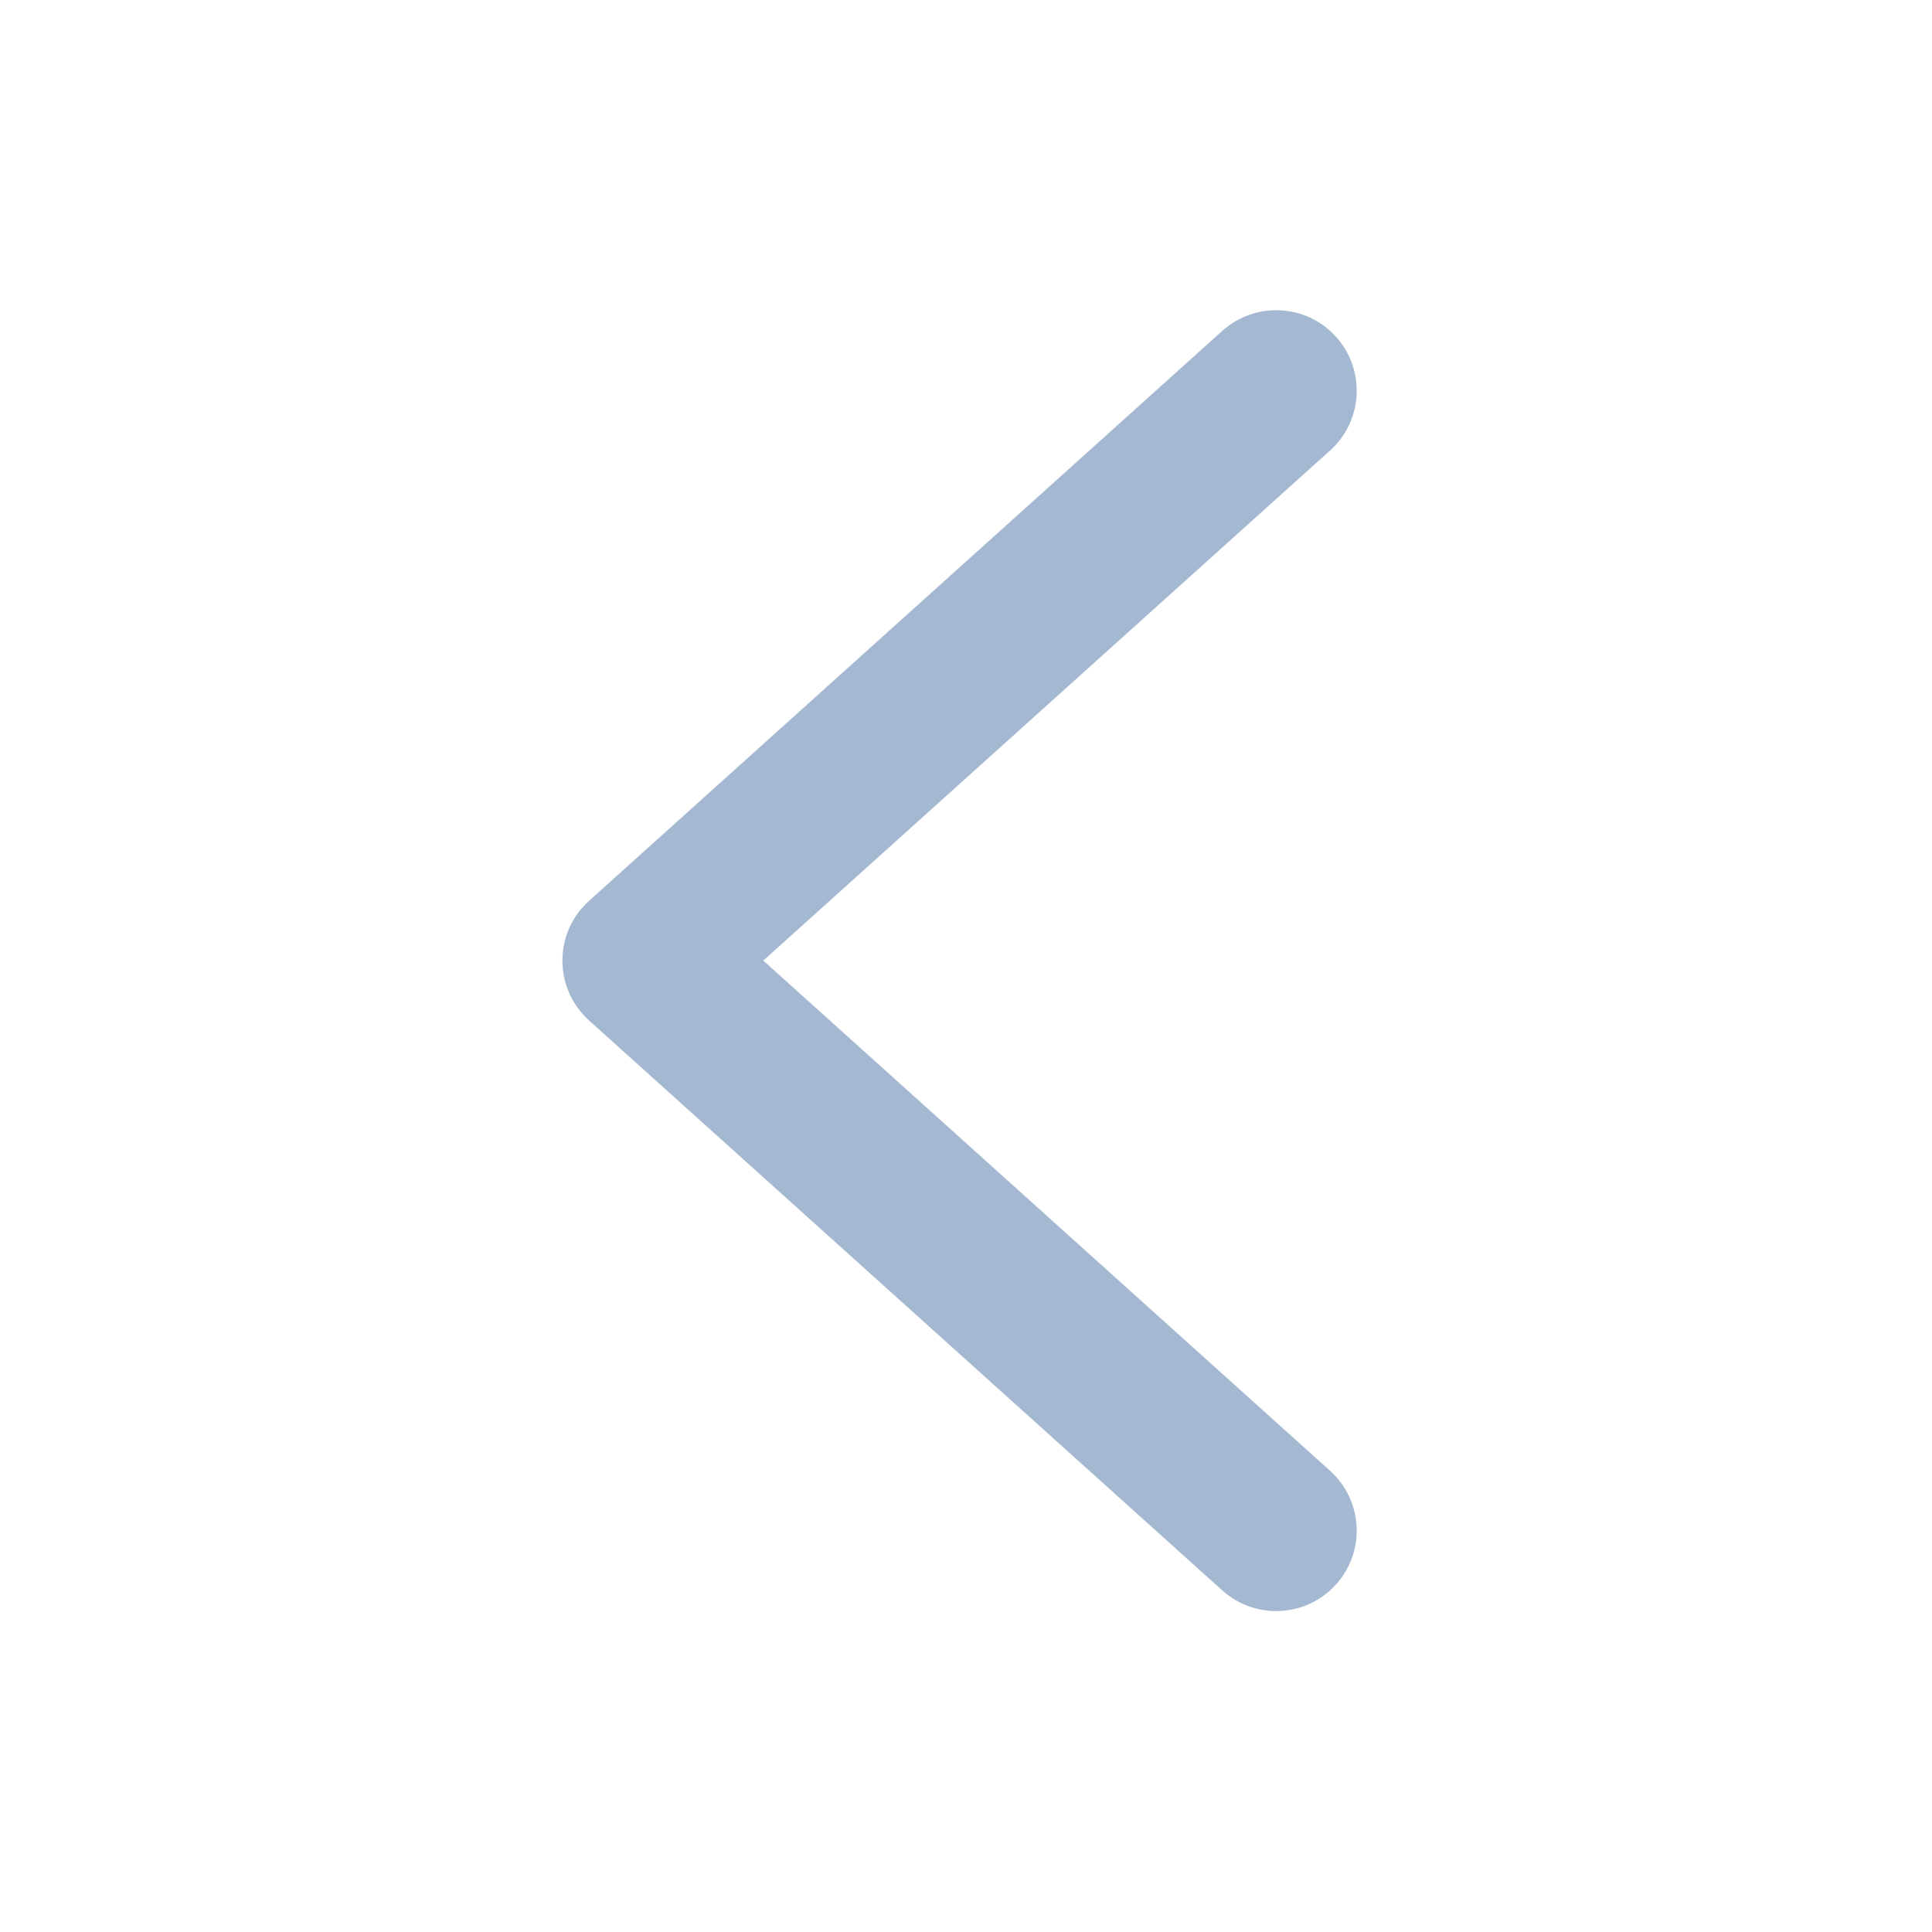
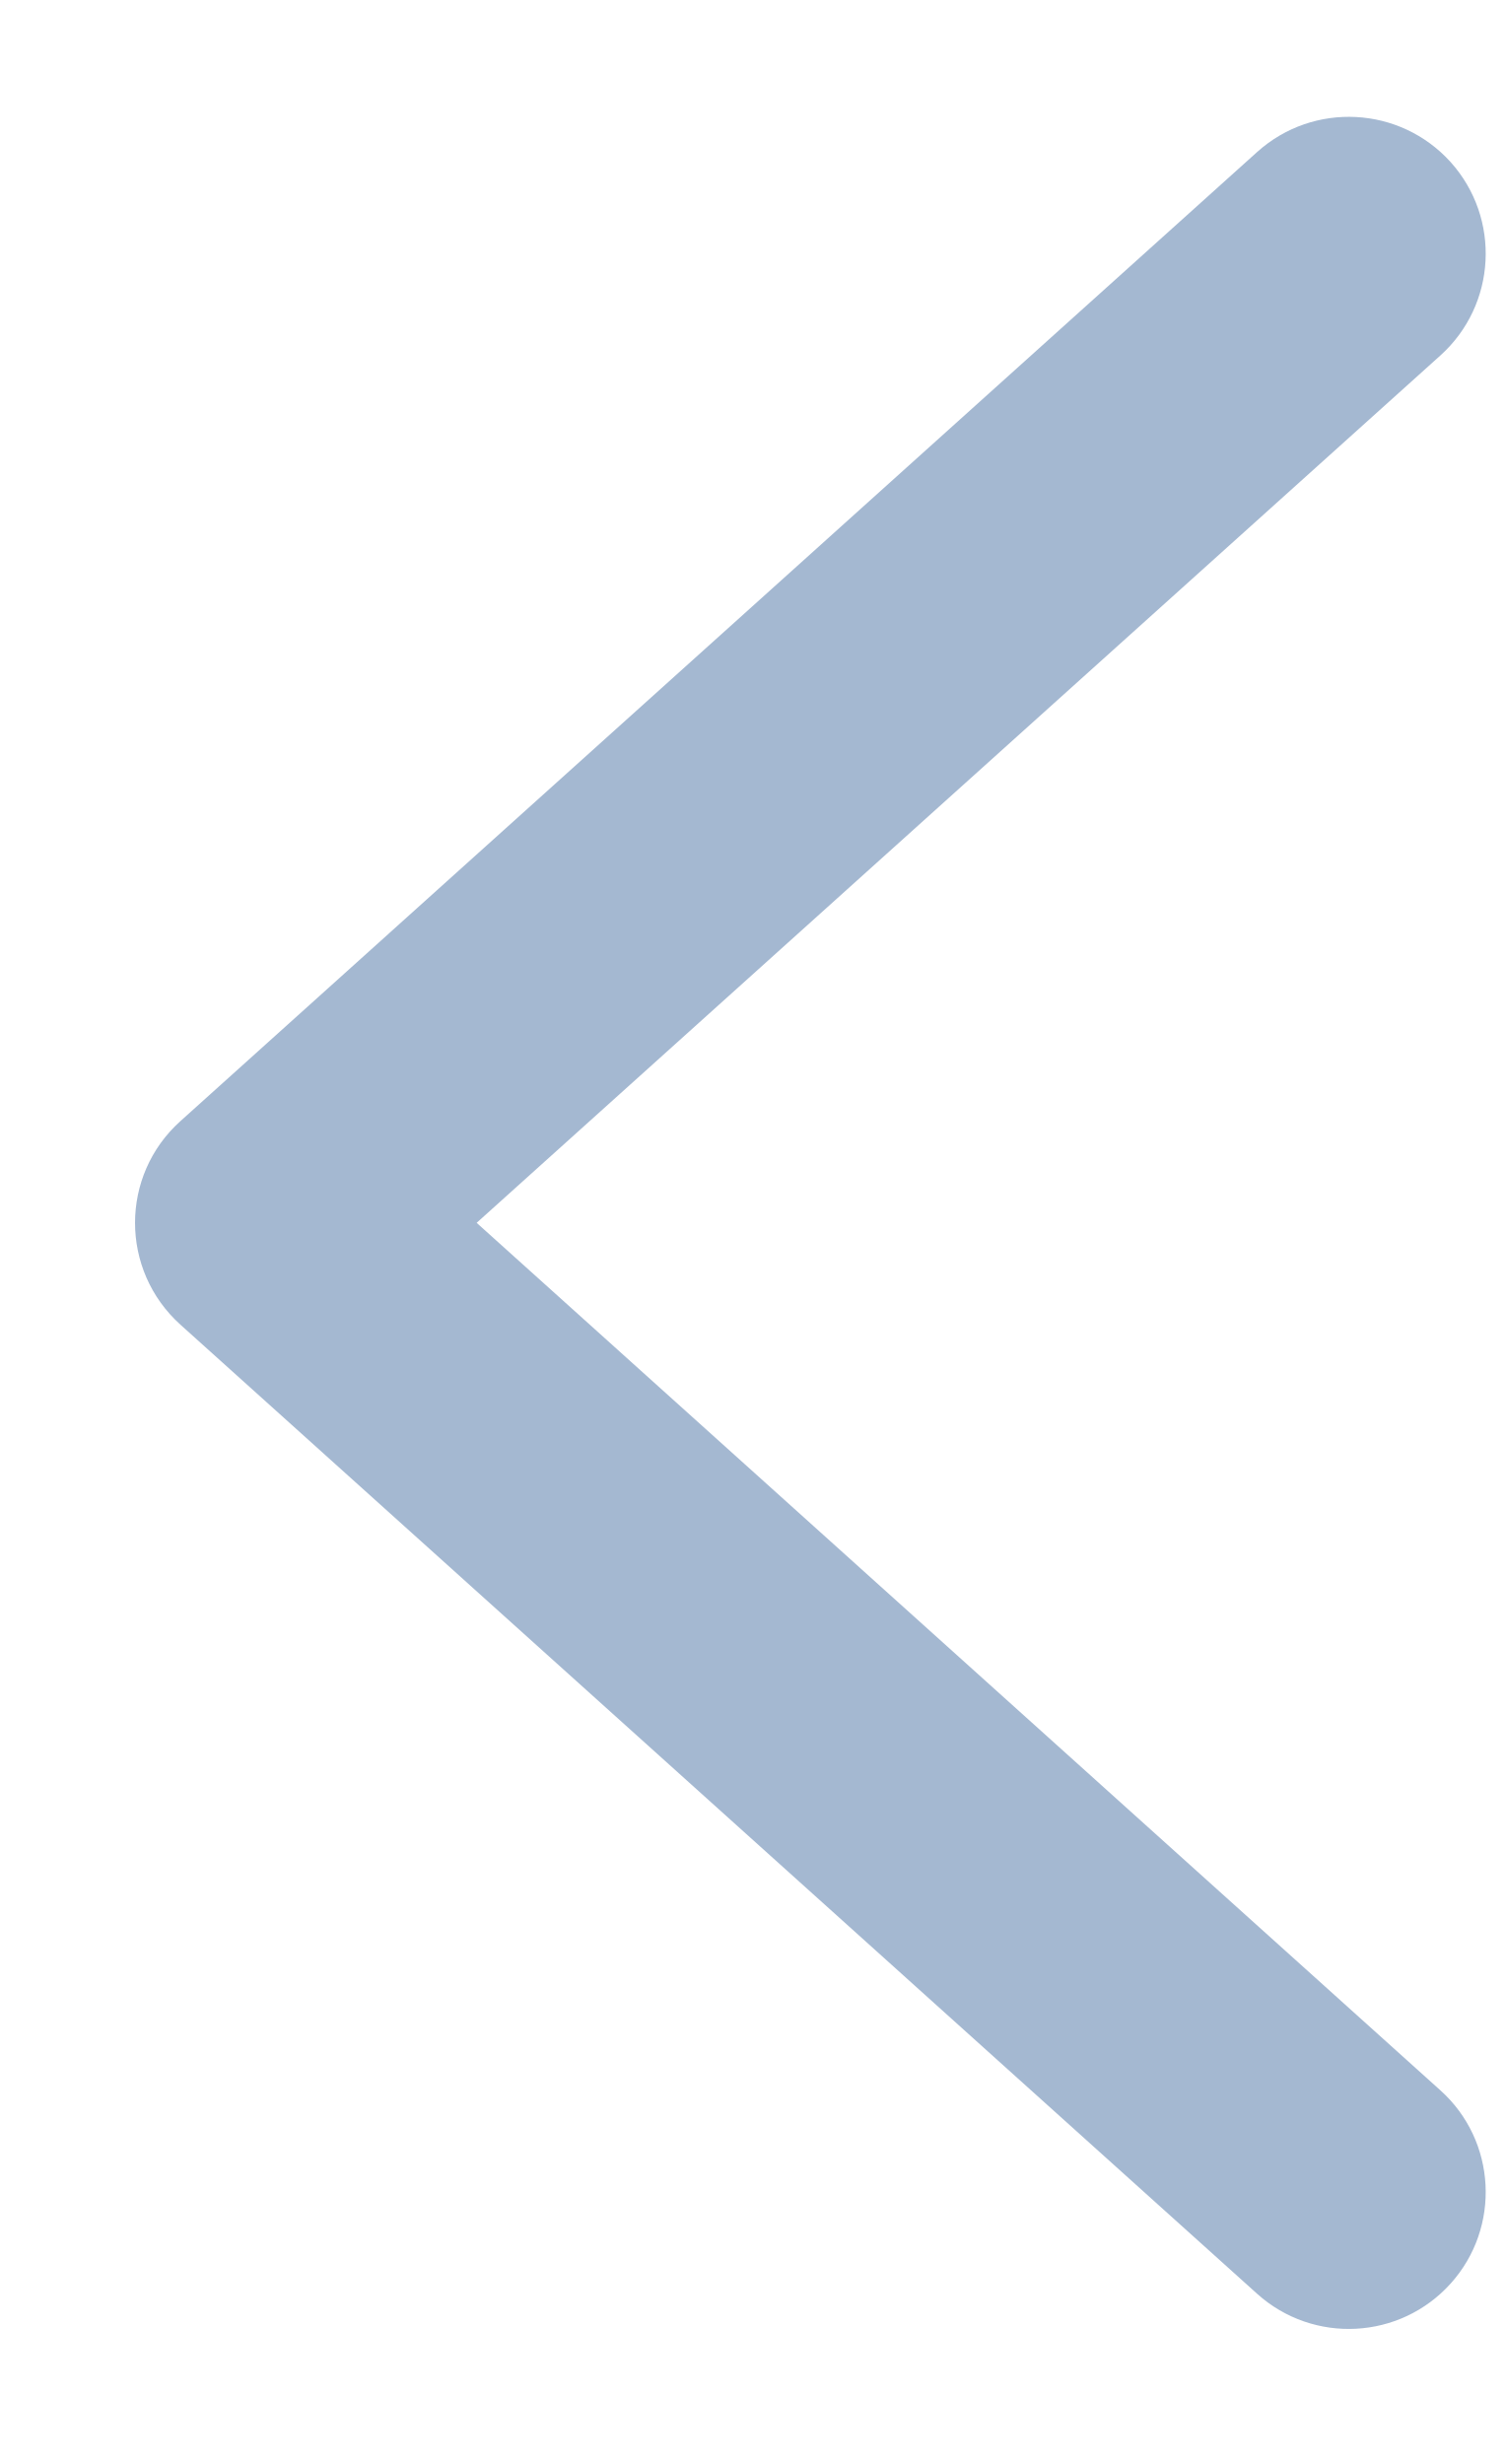
- <svg xmlns="http://www.w3.org/2000/svg" width="24" height="24" viewBox="0 0 24 24" fill="none">
-   <path fill-rule="evenodd" clip-rule="evenodd" d="M16.522 18.27C16.933 18.64 16.966 19.272 16.597 19.682C16.227 20.093 15.595 20.126 15.184 19.757L7.318 12.677C6.876 12.279 6.876 11.587 7.318 11.19L15.184 4.11C15.595 3.741 16.227 3.774 16.597 4.184C16.966 4.595 16.933 5.227 16.522 5.597L9.482 11.933L16.522 18.27Z" fill="#A4B8D1" />
+ <svg xmlns="http://www.w3.org/2000/svg" width="11px" height="18px" viewBox="0 0 11 18" version="1.1">
+   <g id="Page-1" stroke="none" stroke-width="1" fill="none" fill-rule="evenodd">
+     <g id="arrow-left" fill="#A4B8D1">
+       <path d="M10.522,15.27 C10.933,15.639 10.966,16.272 10.597,16.682 C10.227,17.093 9.595,17.126 9.184,16.757 L1.318,9.677 C0.876,9.279 0.876,8.587 1.318,8.19 L9.184,1.11 C9.595,0.741 10.227,0.774 10.597,1.184 C10.966,1.595 10.933,2.227 10.522,2.597 L3.482,8.933 L10.522,15.27 Z" id="Path" />
+     </g>
+   </g>
</svg>
